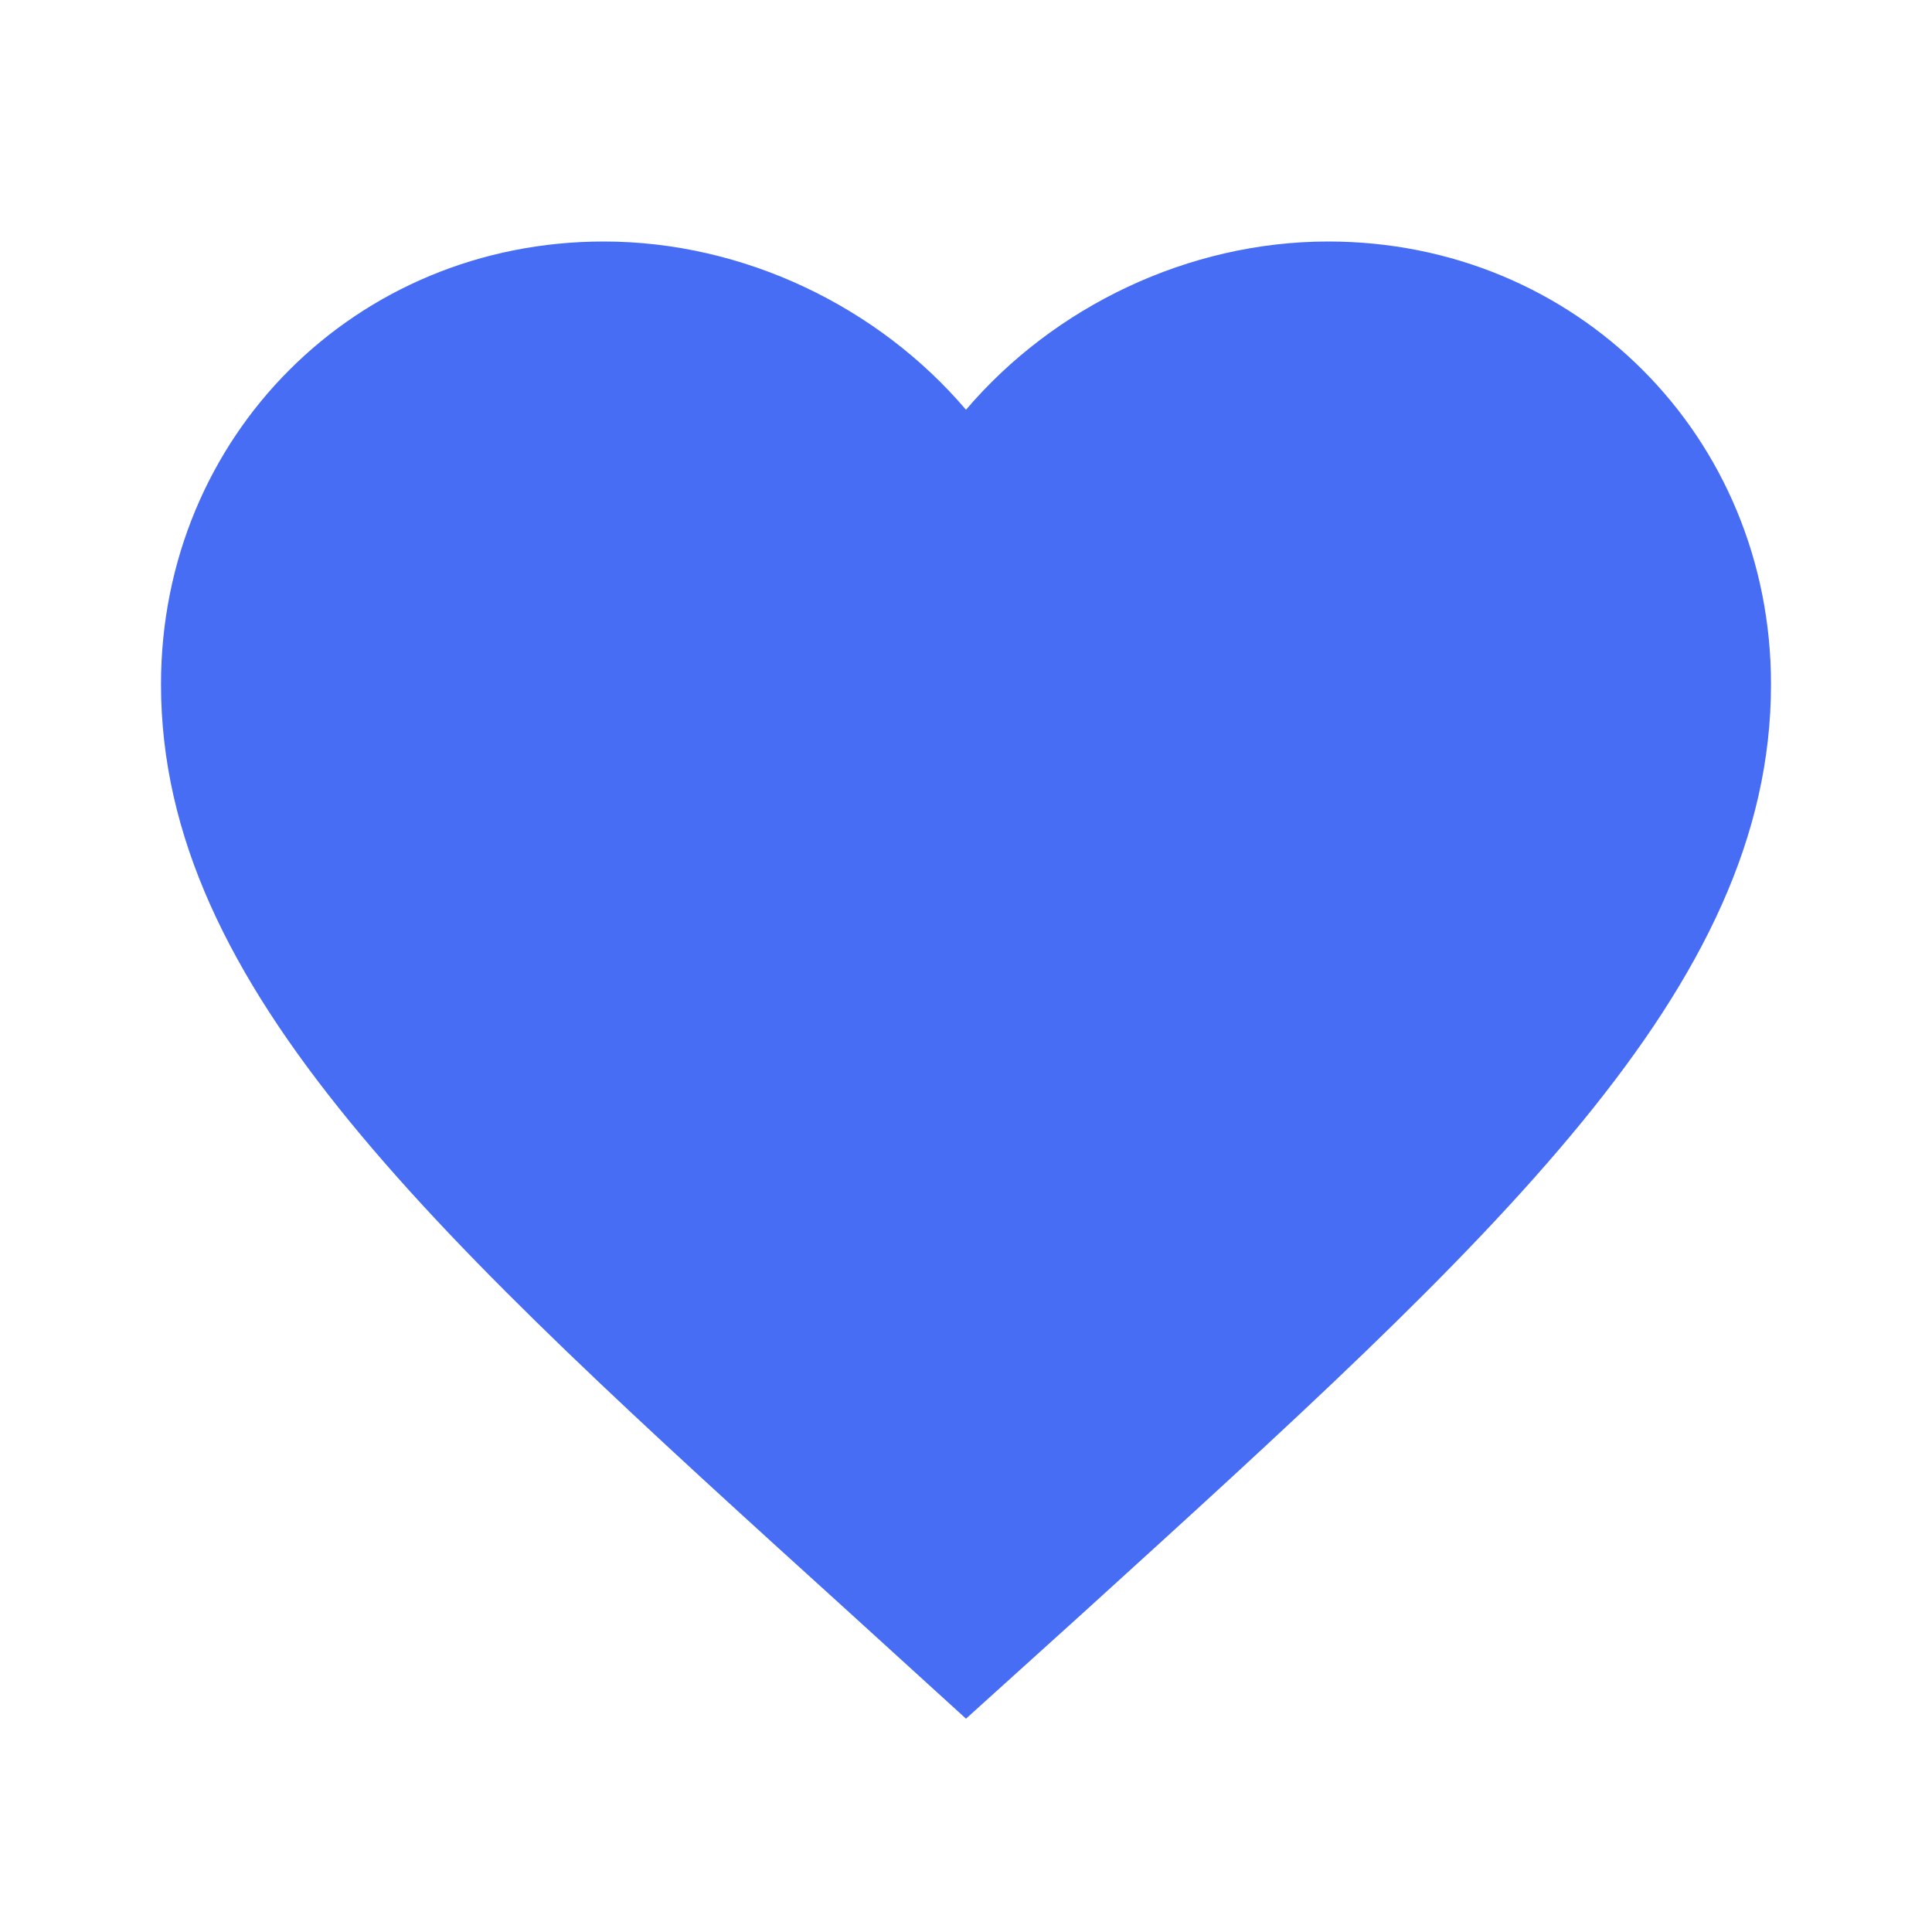
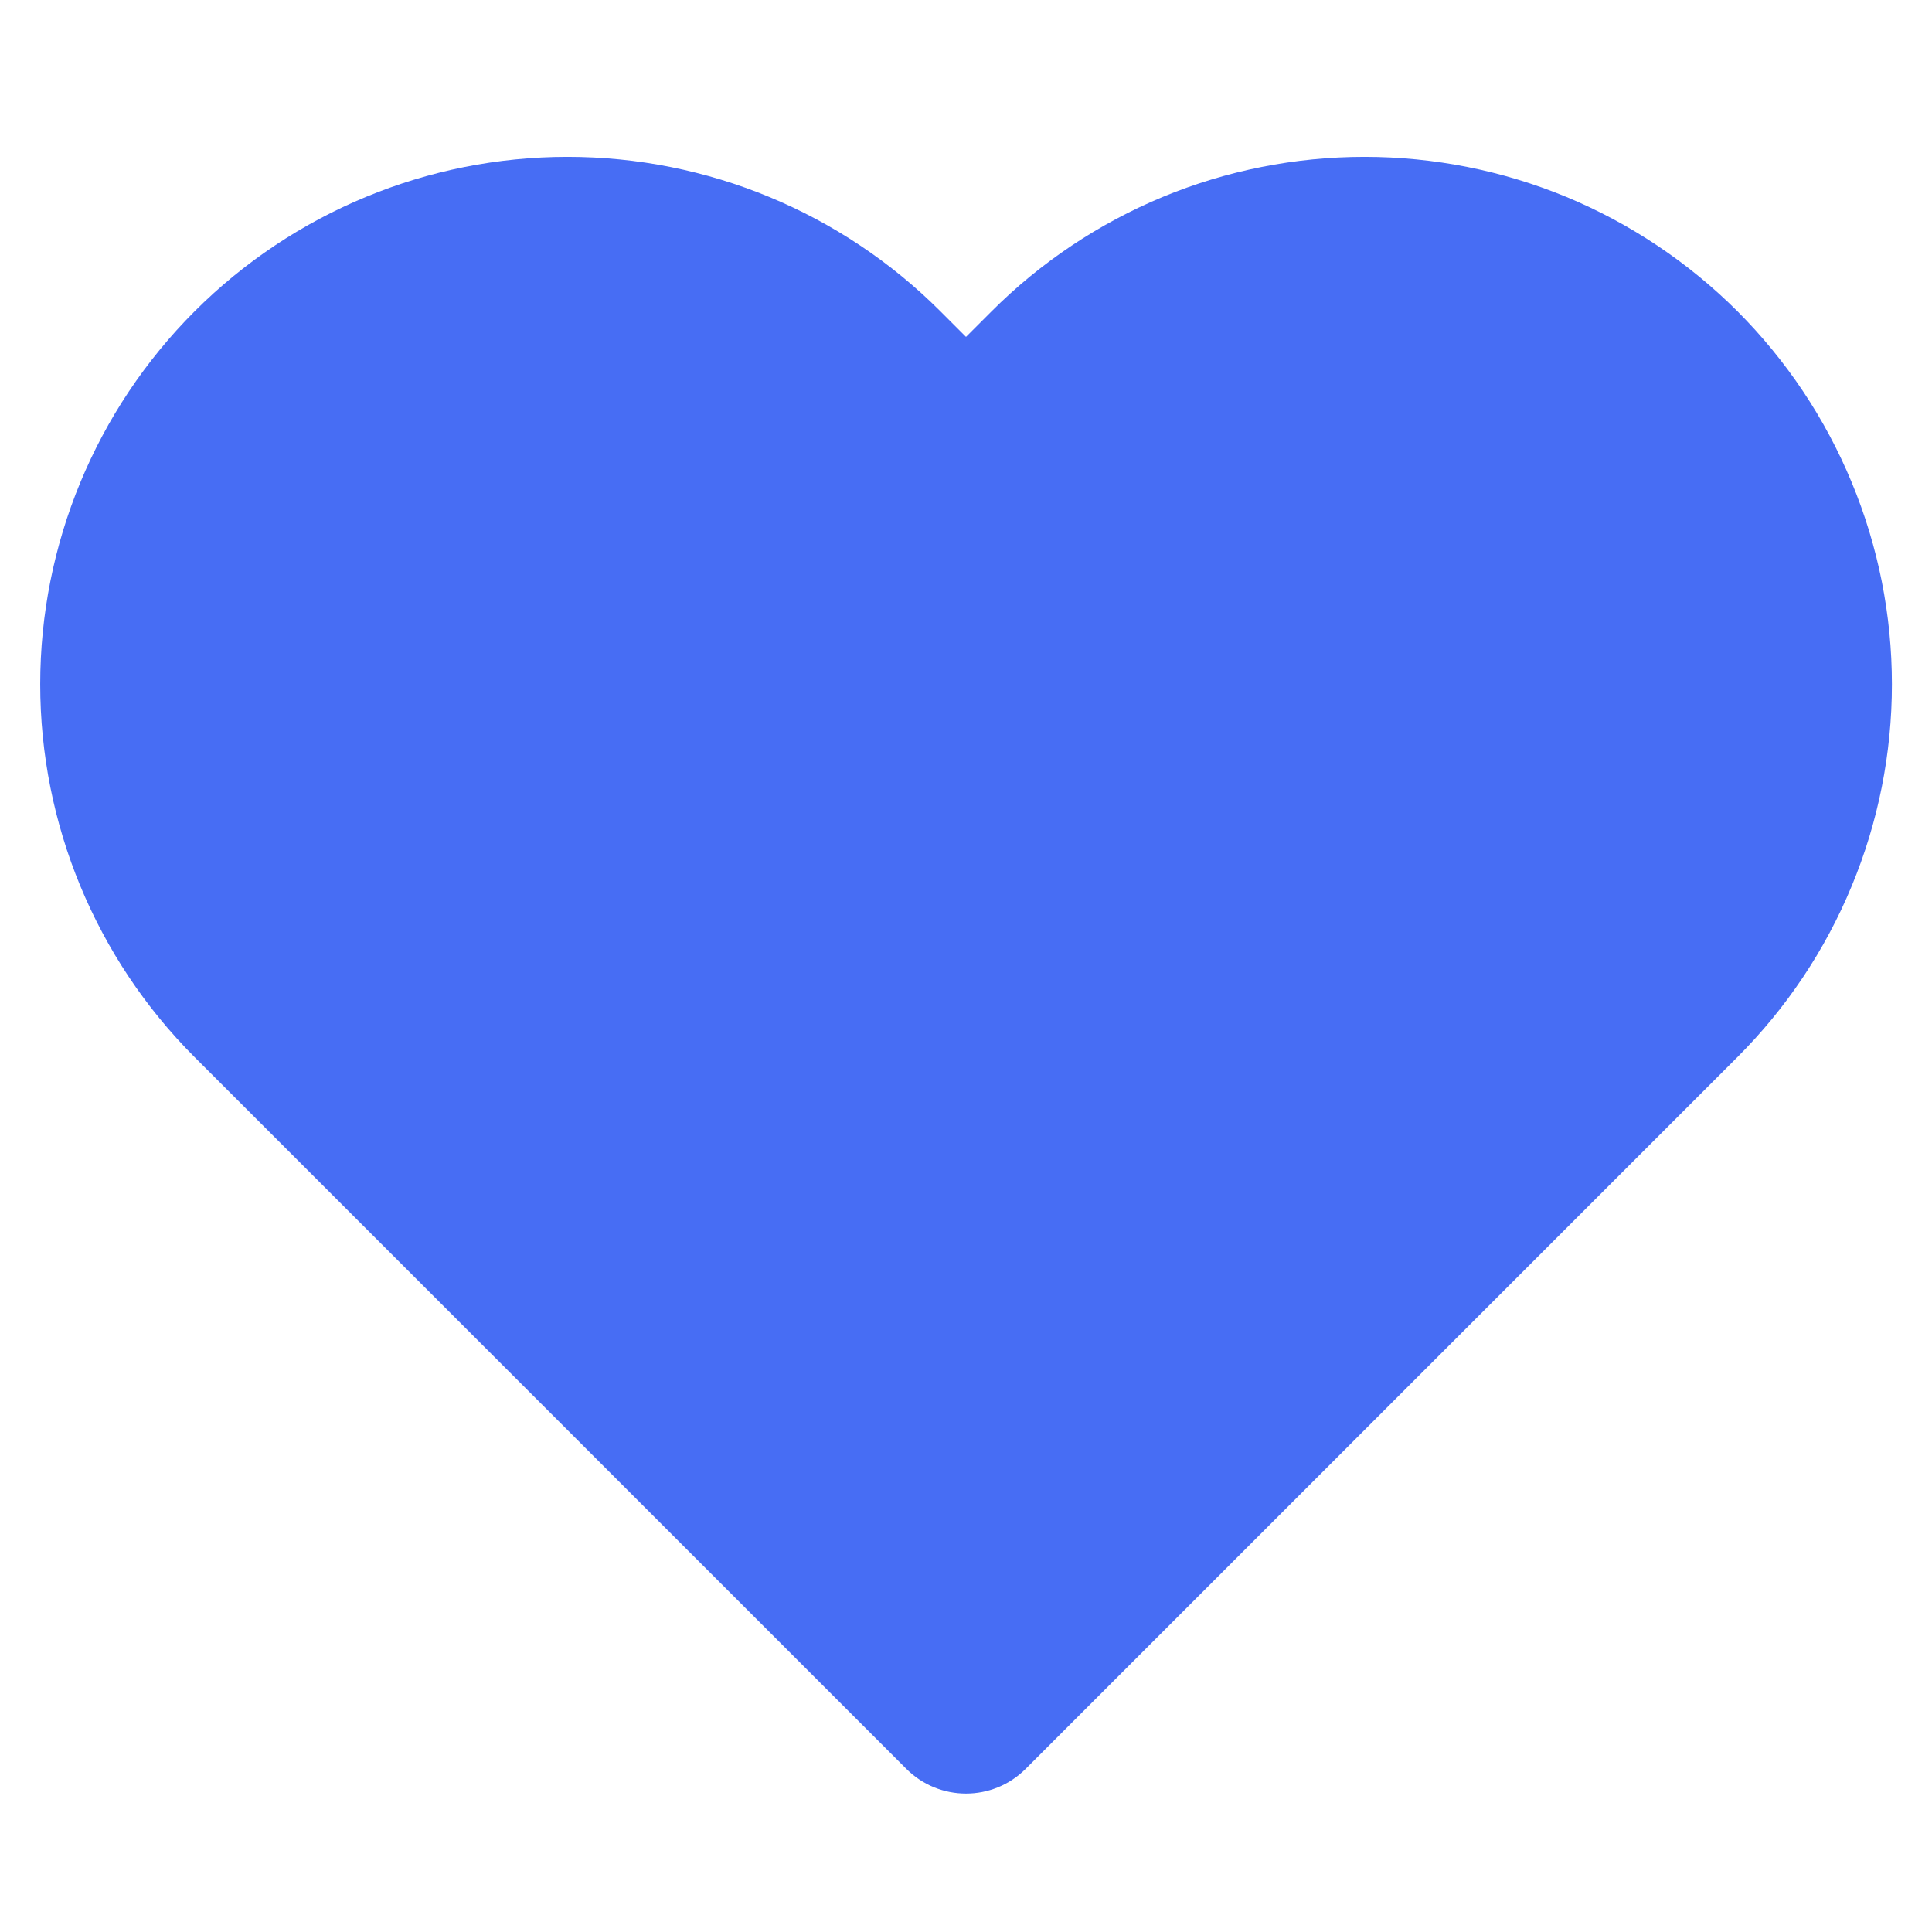
- <svg xmlns="http://www.w3.org/2000/svg" height="20px" viewBox="0 0 24 24" width="20px" fill="#476DF4">
-   <path d="M0 0h24v24H0V0z" fill="none" />
-   <path d="M12 21.35l-1.45-1.32C5.4 15.36 2 12.28 2 8.5 2 5.42 4.42 3 7.5 3c1.74 0 3.41.81 4.5 2.09C13.09 3.81 14.76 3 16.5 3 19.58 3 22 5.42 22 8.5c0 3.78-3.4 6.86-8.55 11.54L12 21.35z" />
+ <svg xmlns="http://www.w3.org/2000/svg" width="16" height="16" viewBox="0 0 16 16" fill="none">
+   <path fill-rule="evenodd" clip-rule="evenodd" d="M11.3 1.299C10.726 1.299 10.158 1.412 9.629 1.631C9.099 1.851 8.617 2.173 8.212 2.578L8 2.79L7.788 2.578C6.969 1.759 5.858 1.299 4.7 1.299C3.542 1.299 2.431 1.759 1.612 2.578C0.793 3.397 0.333 4.508 0.333 5.667C0.333 6.825 0.793 7.936 1.612 8.755L7.505 14.648C7.778 14.922 8.222 14.922 8.495 14.648L14.388 8.755C14.794 8.349 15.116 7.868 15.335 7.338C15.555 6.808 15.668 6.24 15.668 5.667C15.668 5.093 15.555 4.525 15.335 3.995C15.116 3.465 14.794 2.984 14.389 2.578C13.983 2.173 13.502 1.851 12.972 1.631C12.442 1.412 11.874 1.299 11.3 1.299Z" fill="#476DF4" />
</svg>
